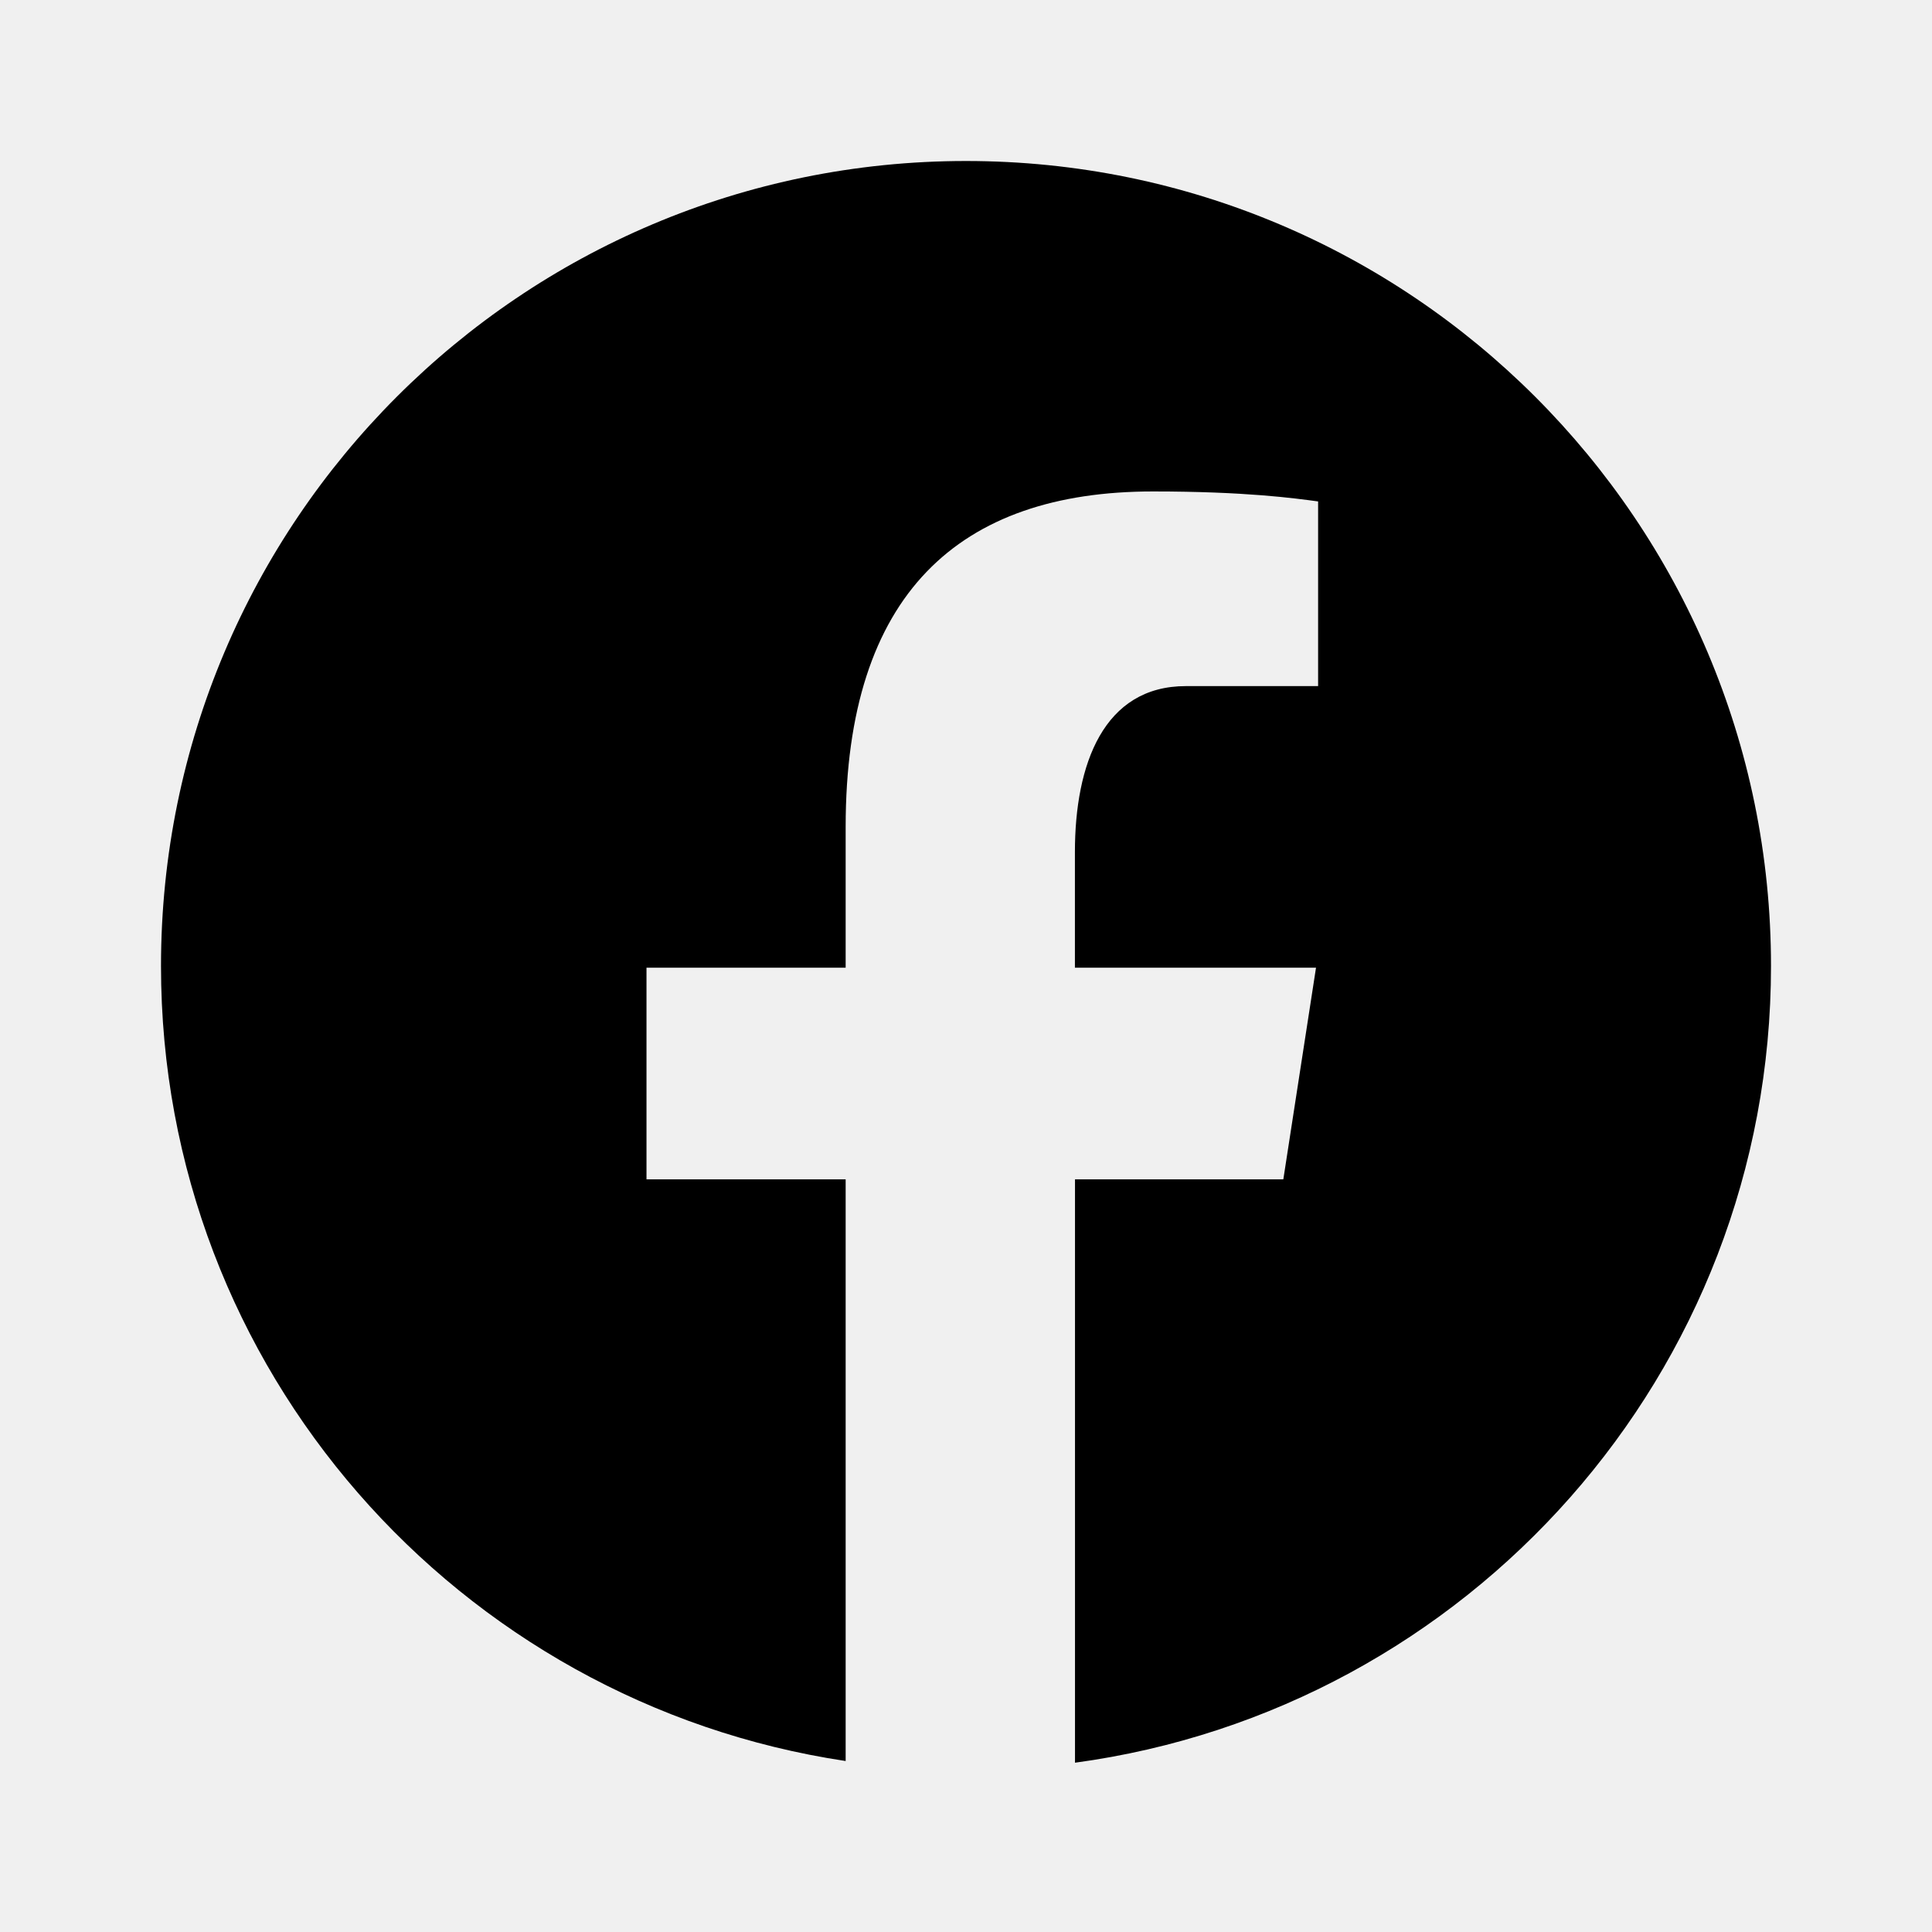
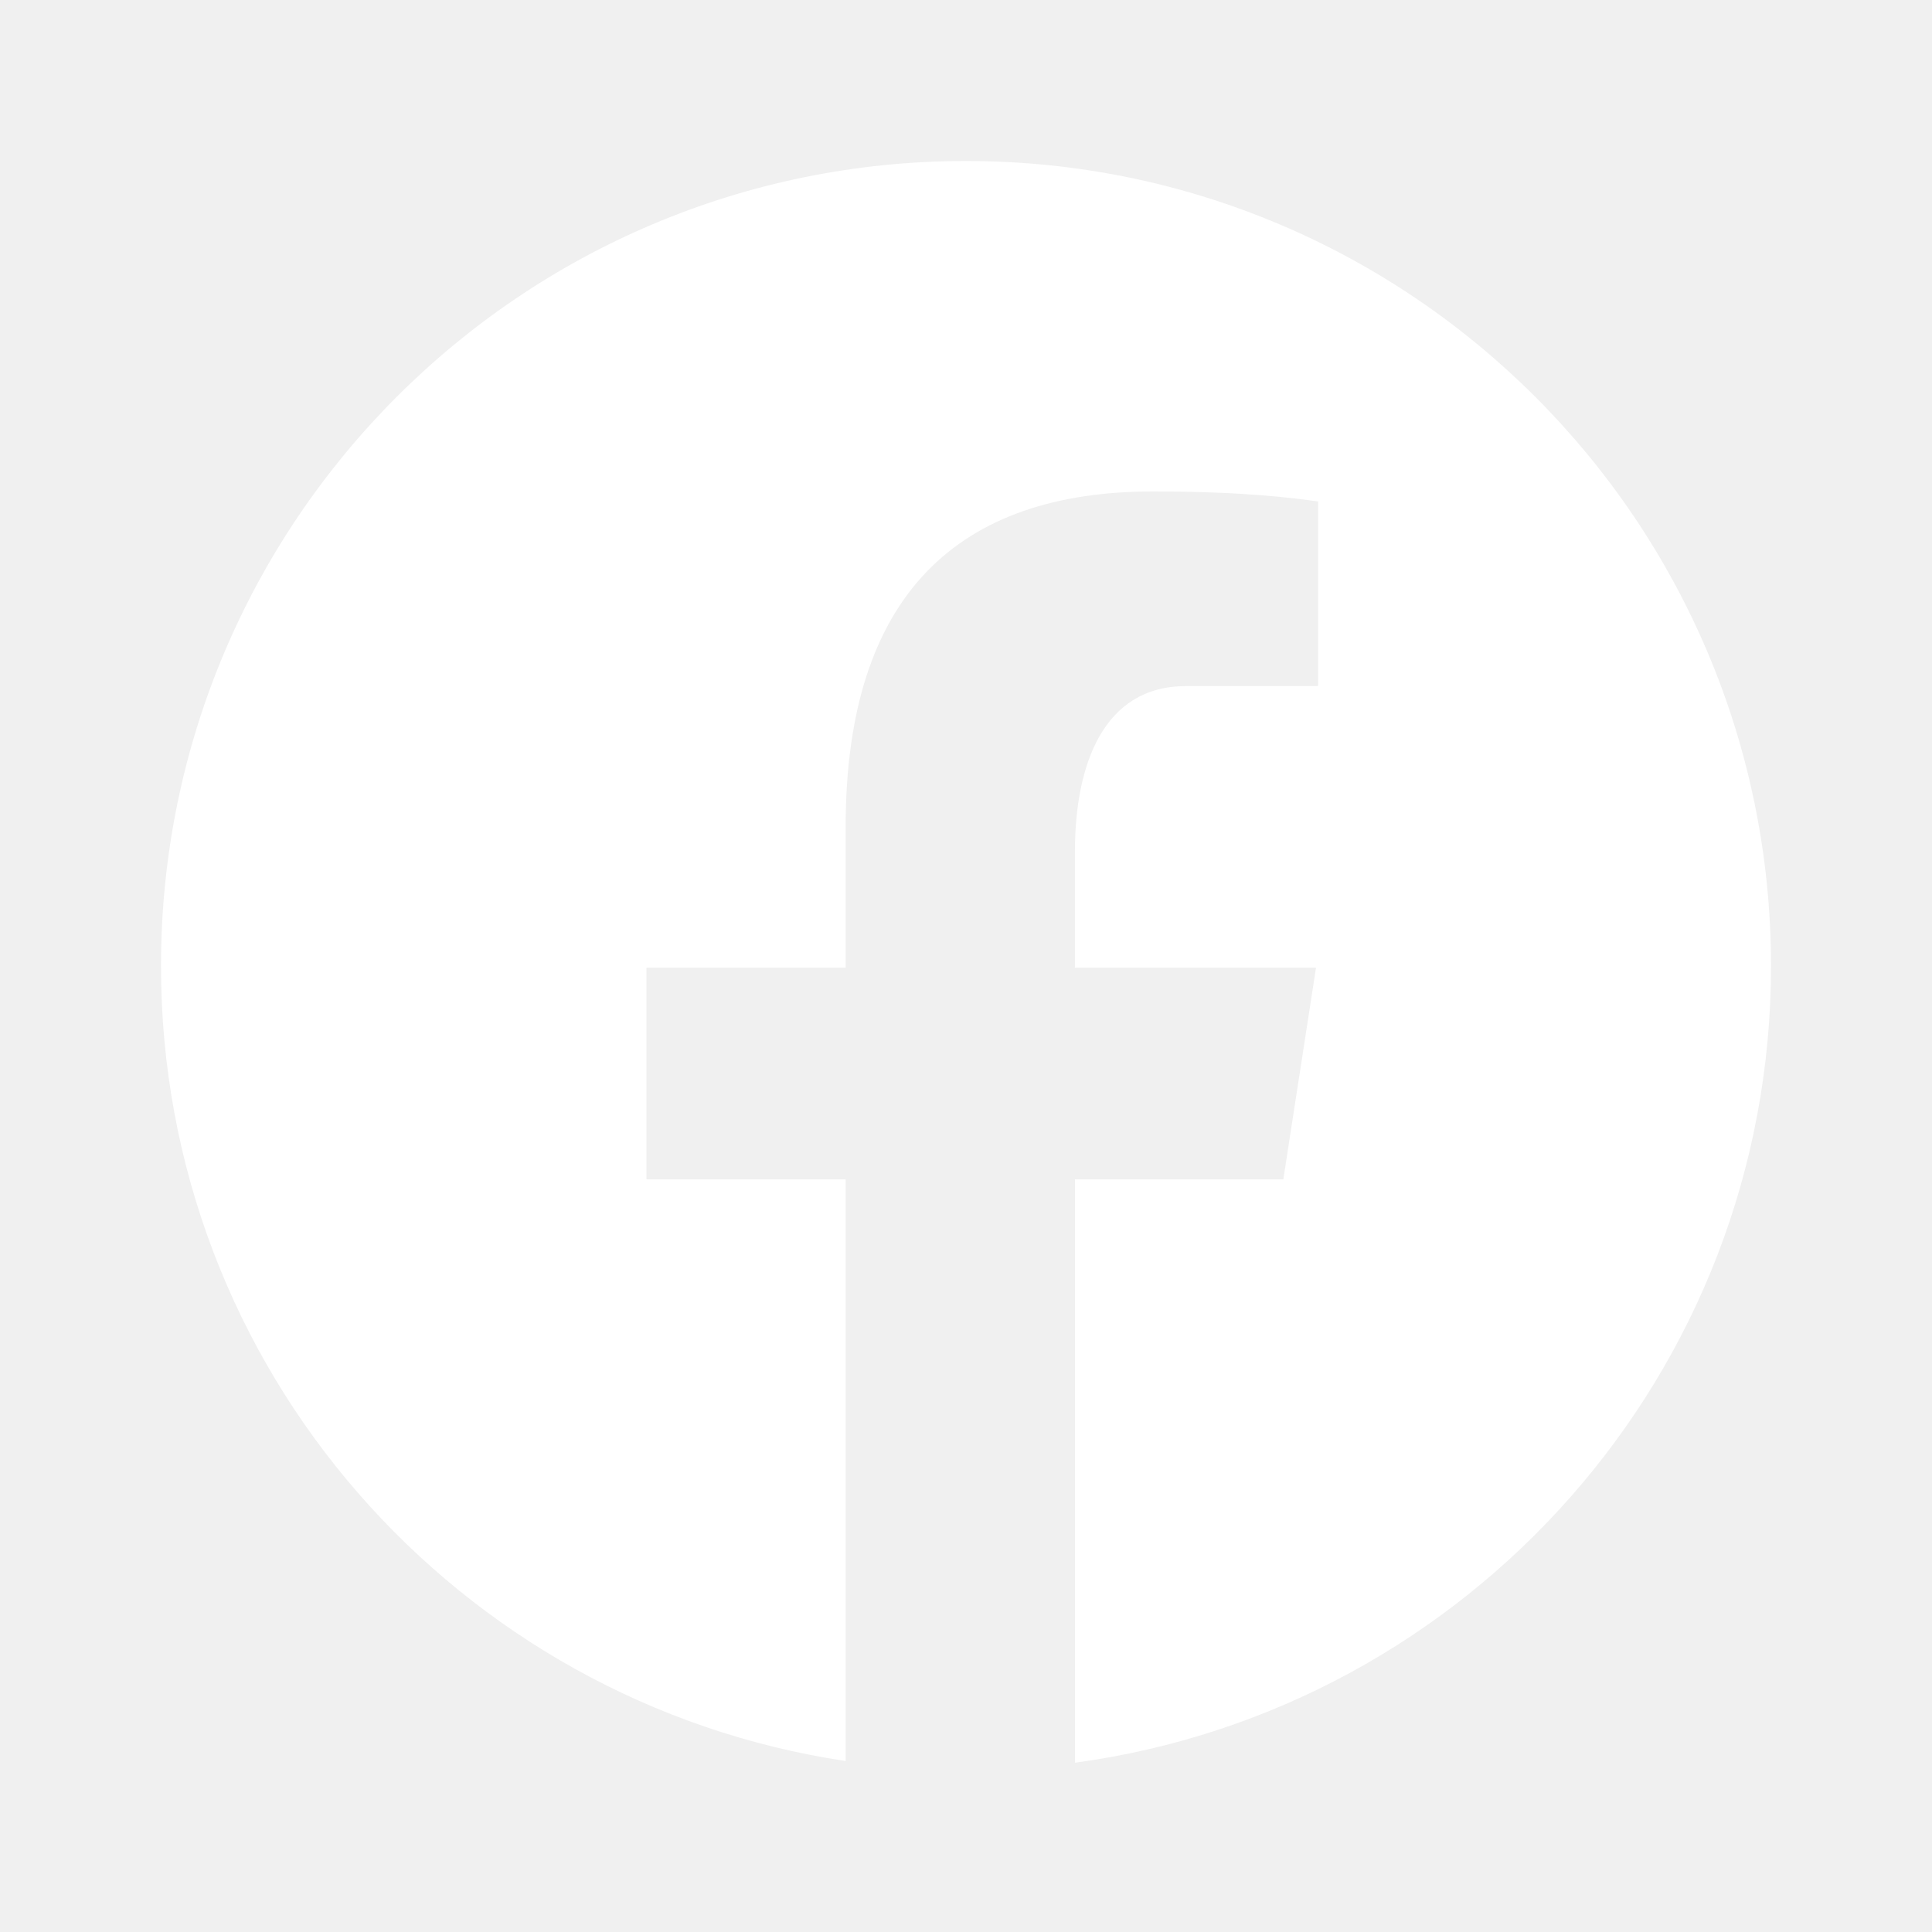
- <svg xmlns="http://www.w3.org/2000/svg" viewBox="0 0 24 24" width="48px" height="48px">
+ <svg xmlns="http://www.w3.org/2000/svg" fill="#ffffff" viewBox="0 0 24 24" width="48px" height="48px">
  <path d="M12,2C6.477,2,2,6.477,2,12c0,5.013,3.693,9.153,8.505,9.876V14.65H8.031v-2.629h2.474v-1.749 c0-2.896,1.411-4.167,3.818-4.167c1.153,0,1.762,0.085,2.051,0.124v2.294h-1.642c-1.022,0-1.379,0.969-1.379,2.061v1.437h2.995 l-0.406,2.629h-2.588v7.247C18.235,21.236,22,17.062,22,12C22,6.477,17.523,2,12,2z" />
</svg>
